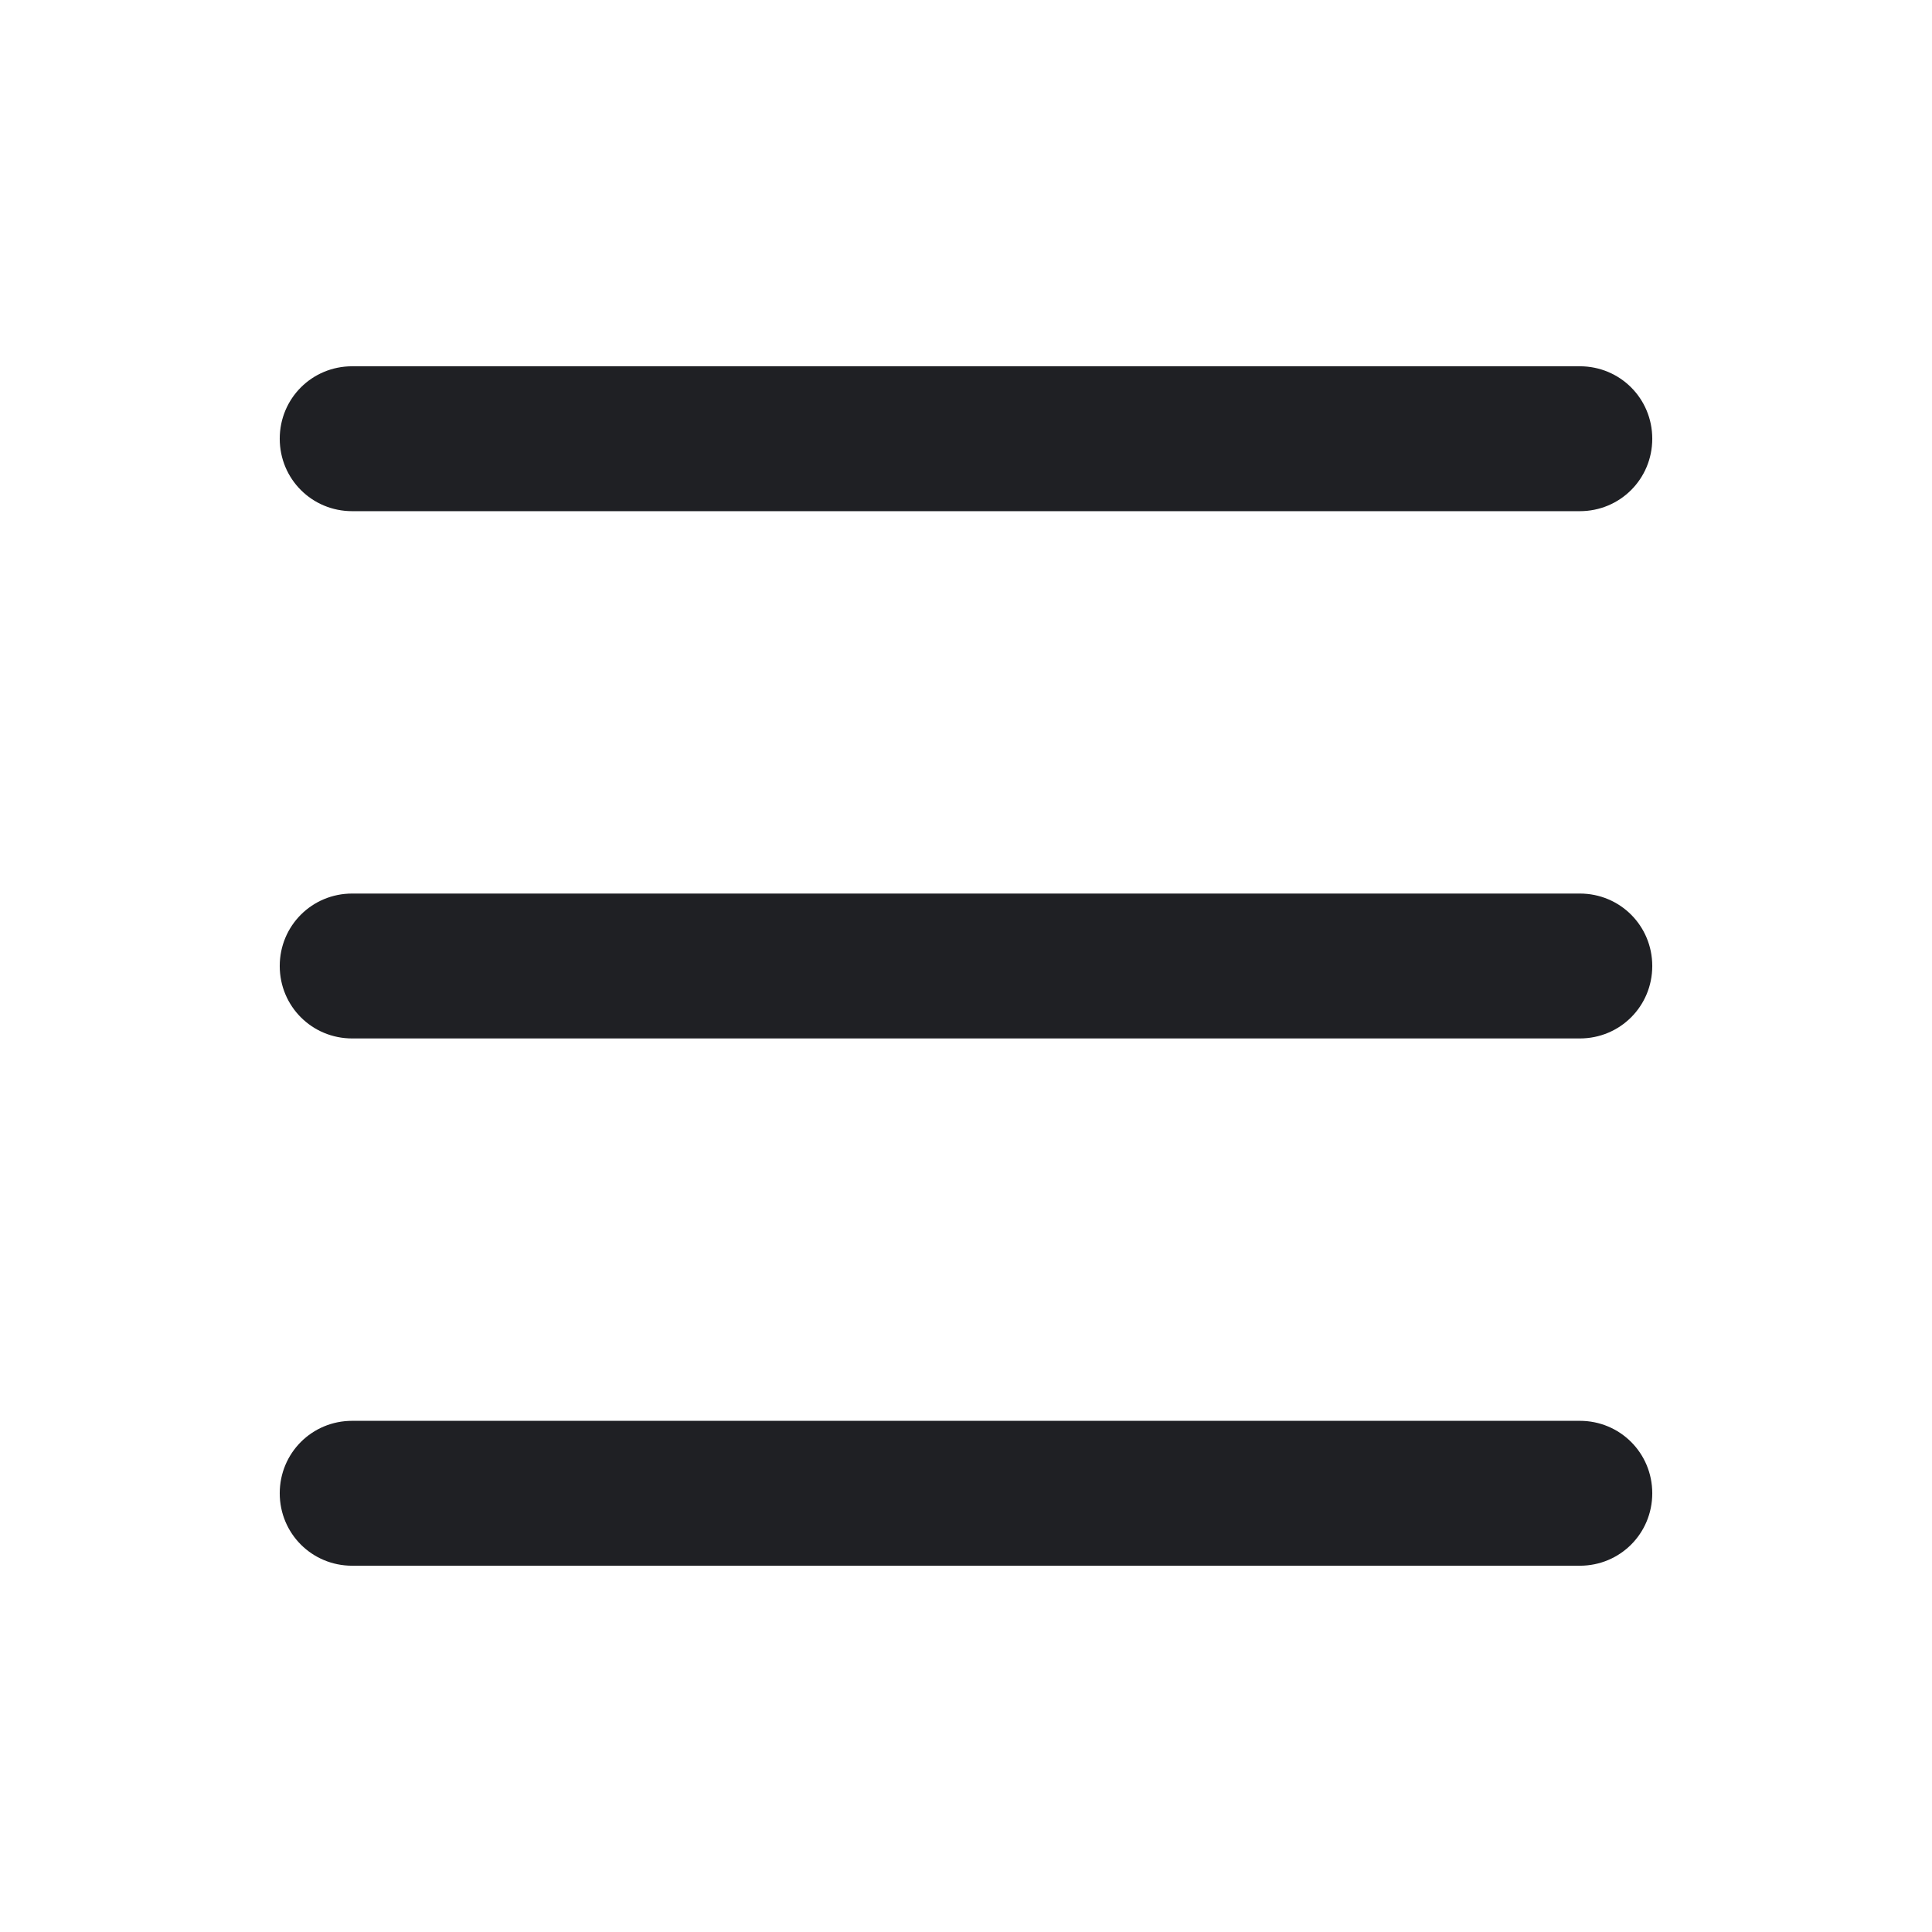
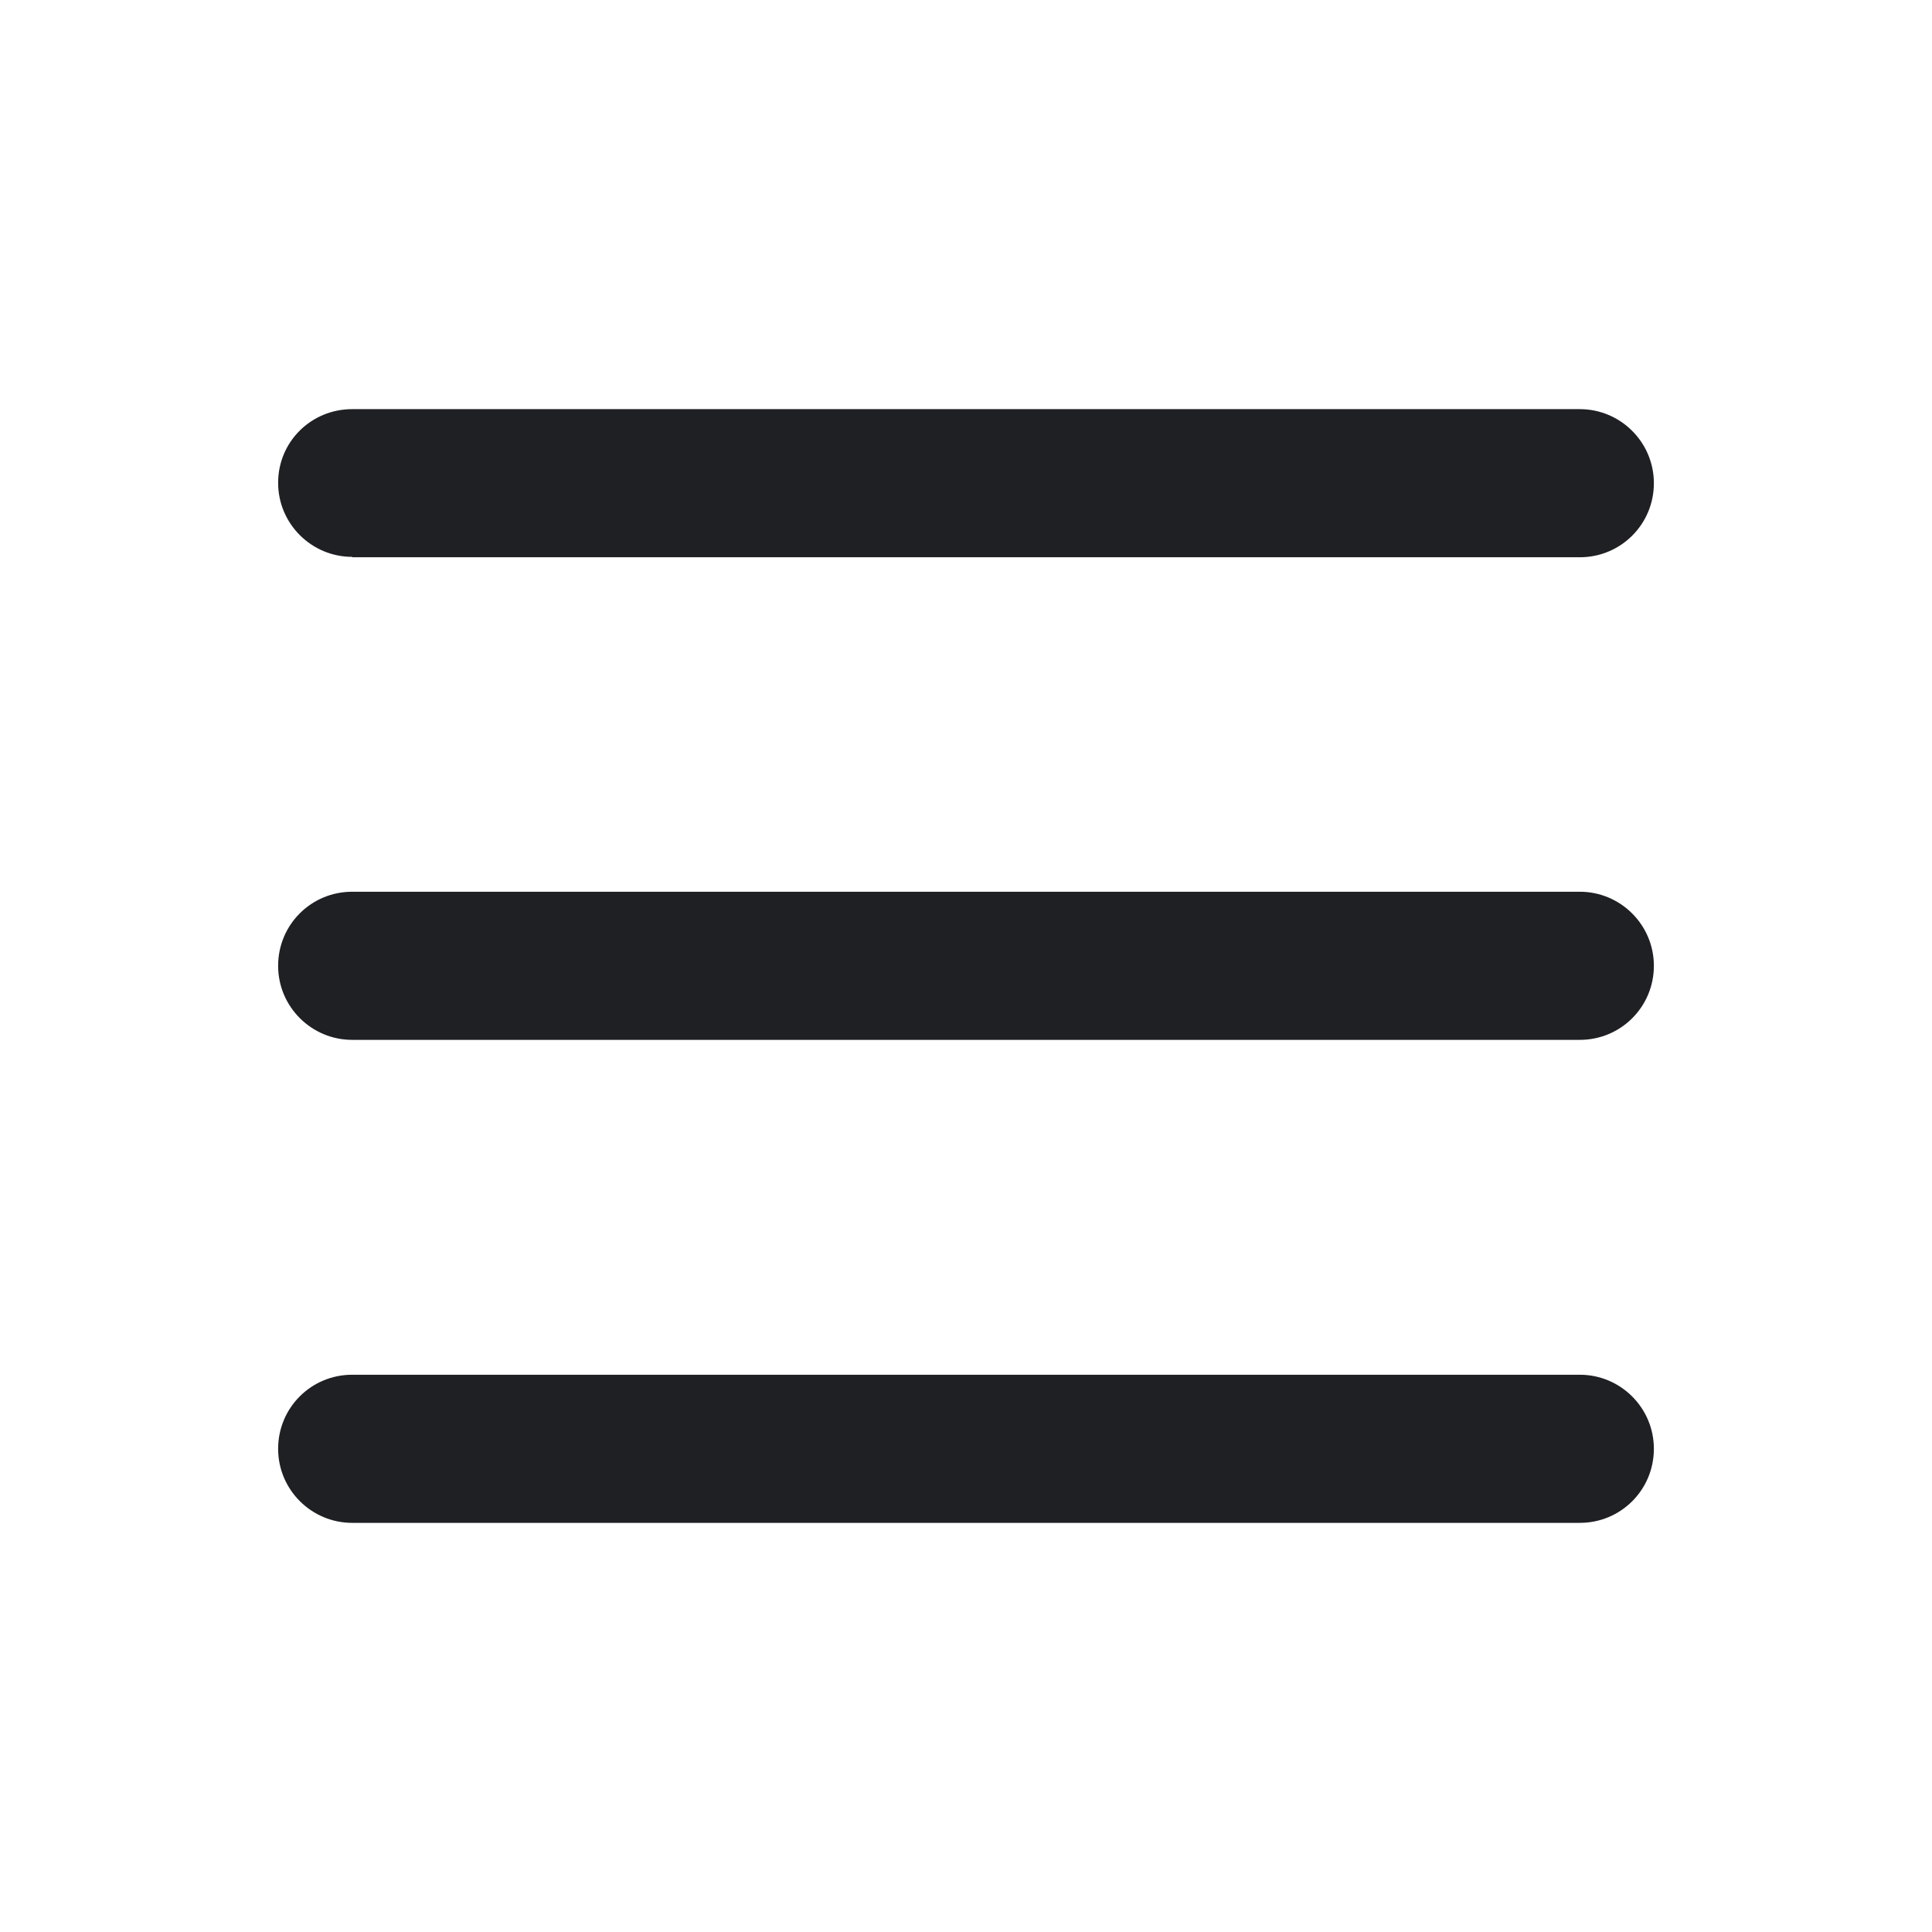
<svg xmlns="http://www.w3.org/2000/svg" width="48" height="48" viewBox="0 0 48 48" fill="none">
-   <path d="M39.25 12.7H8.75C7.75 12.7 6.95 11.9 6.95 10.9C6.95 9.9 7.75 9.1 8.75 9.1H39.25C40.25 9.1 41.05 9.9 41.05 10.9C41.05 11.9 40.25 12.7 39.25 12.7Z" fill="#1F2024" />
-   <path d="M39.25 25.8H8.75C7.75 25.8 6.95 25 6.95 24C6.95 23 7.75 22.2 8.75 22.2H39.25C40.25 22.2 41.05 23 41.05 24C41.05 25 40.25 25.8 39.25 25.8Z" fill="#1F2024" />
-   <path d="M39.25 38.9H8.75C7.75 38.9 6.95 38.1 6.95 37.1C6.95 36.1 7.75 35.3 8.75 35.3H39.25C40.25 35.3 41.05 36.1 41.05 37.1C41.05 38.1 40.25 38.9 39.25 38.9Z" fill="#1F2024" />
+   <path d="M8.75 13.835C7.74 13.835 6.91 13.015 6.91 11.995C6.91 10.975 7.73 10.165 8.75 10.165H39.25C40.26 10.165 41.09 10.985 41.09 12.005C41.09 13.025 40.27 13.845 39.25 13.845H8.75V13.835Z" fill="#1F2024" />
+   <path d="M8.75 25.835C7.74 25.835 6.91 25.015 6.91 23.995C6.91 22.975 7.73 22.155 8.75 22.155H39.25C40.26 22.155 41.09 22.975 41.09 23.995C41.09 25.015 40.27 25.835 39.25 25.835H8.75Z" fill="#1F2024" />
+   <path d="M8.75 37.835C7.74 37.835 6.91 37.015 6.91 35.995C6.91 34.975 7.73 34.155 8.75 34.155H39.25C40.26 34.155 41.09 34.975 41.09 35.995C41.09 37.015 40.27 37.835 39.25 37.835H8.75Z" fill="#1F2024" />
</svg>
